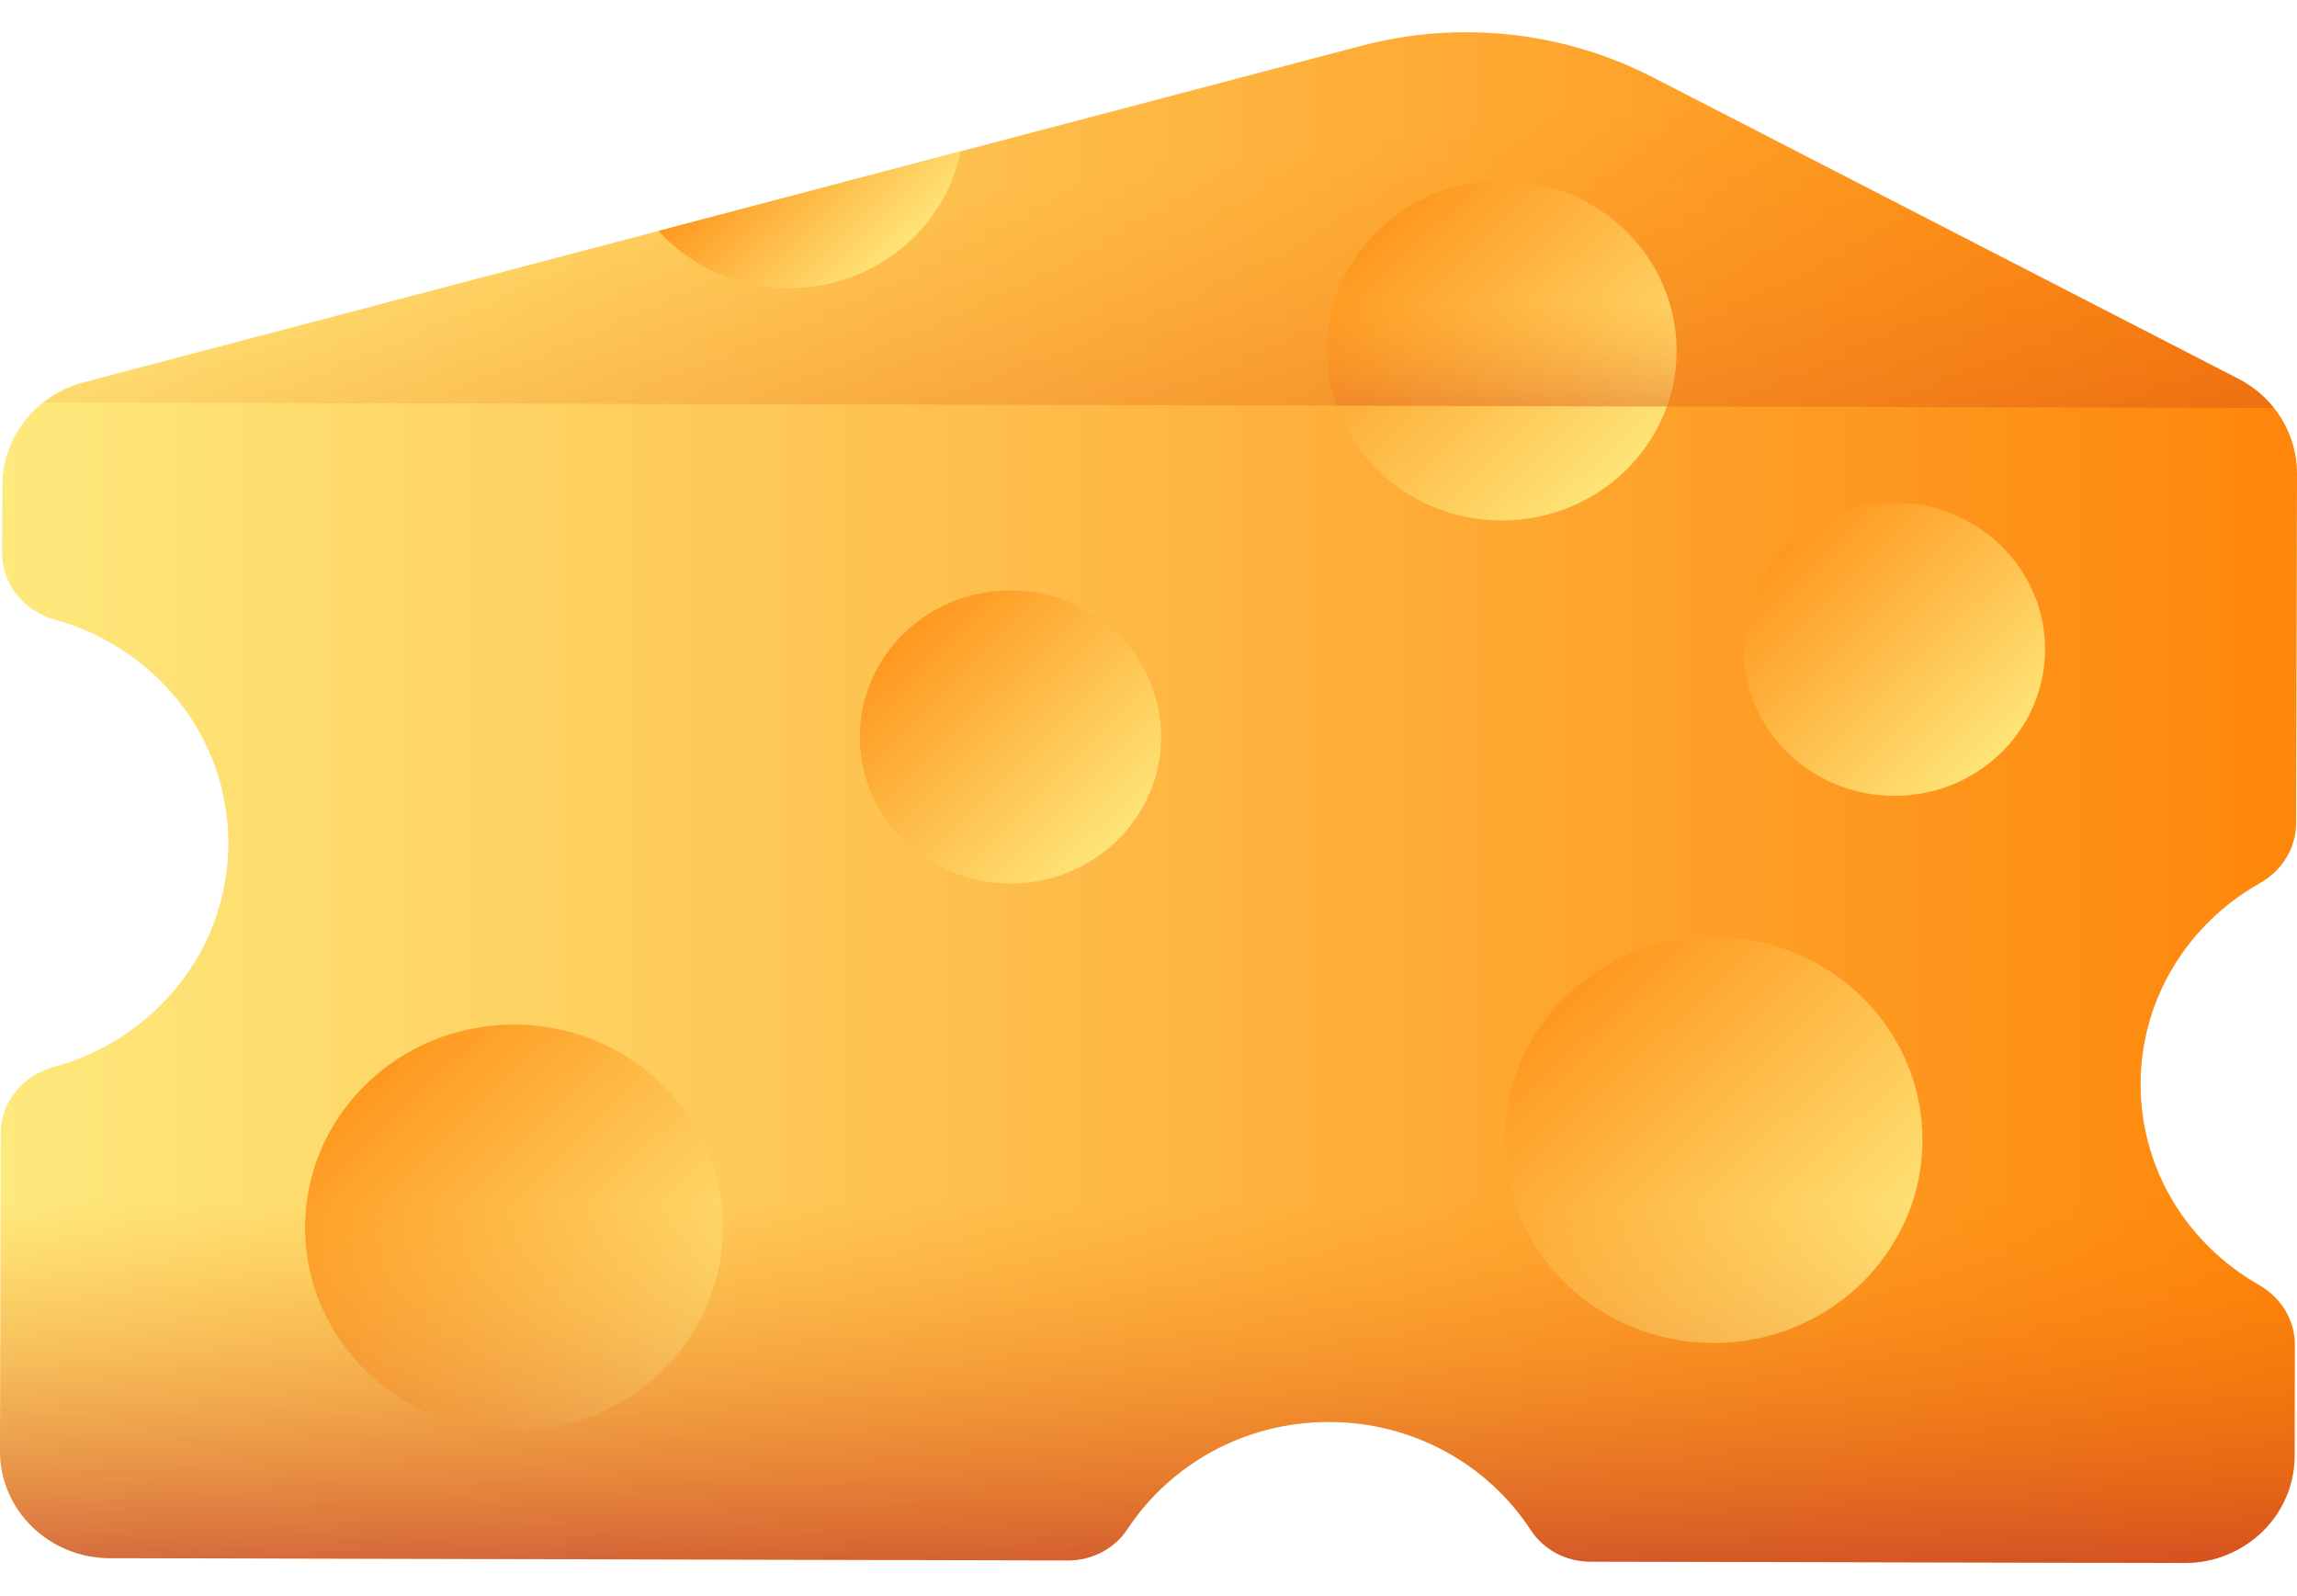
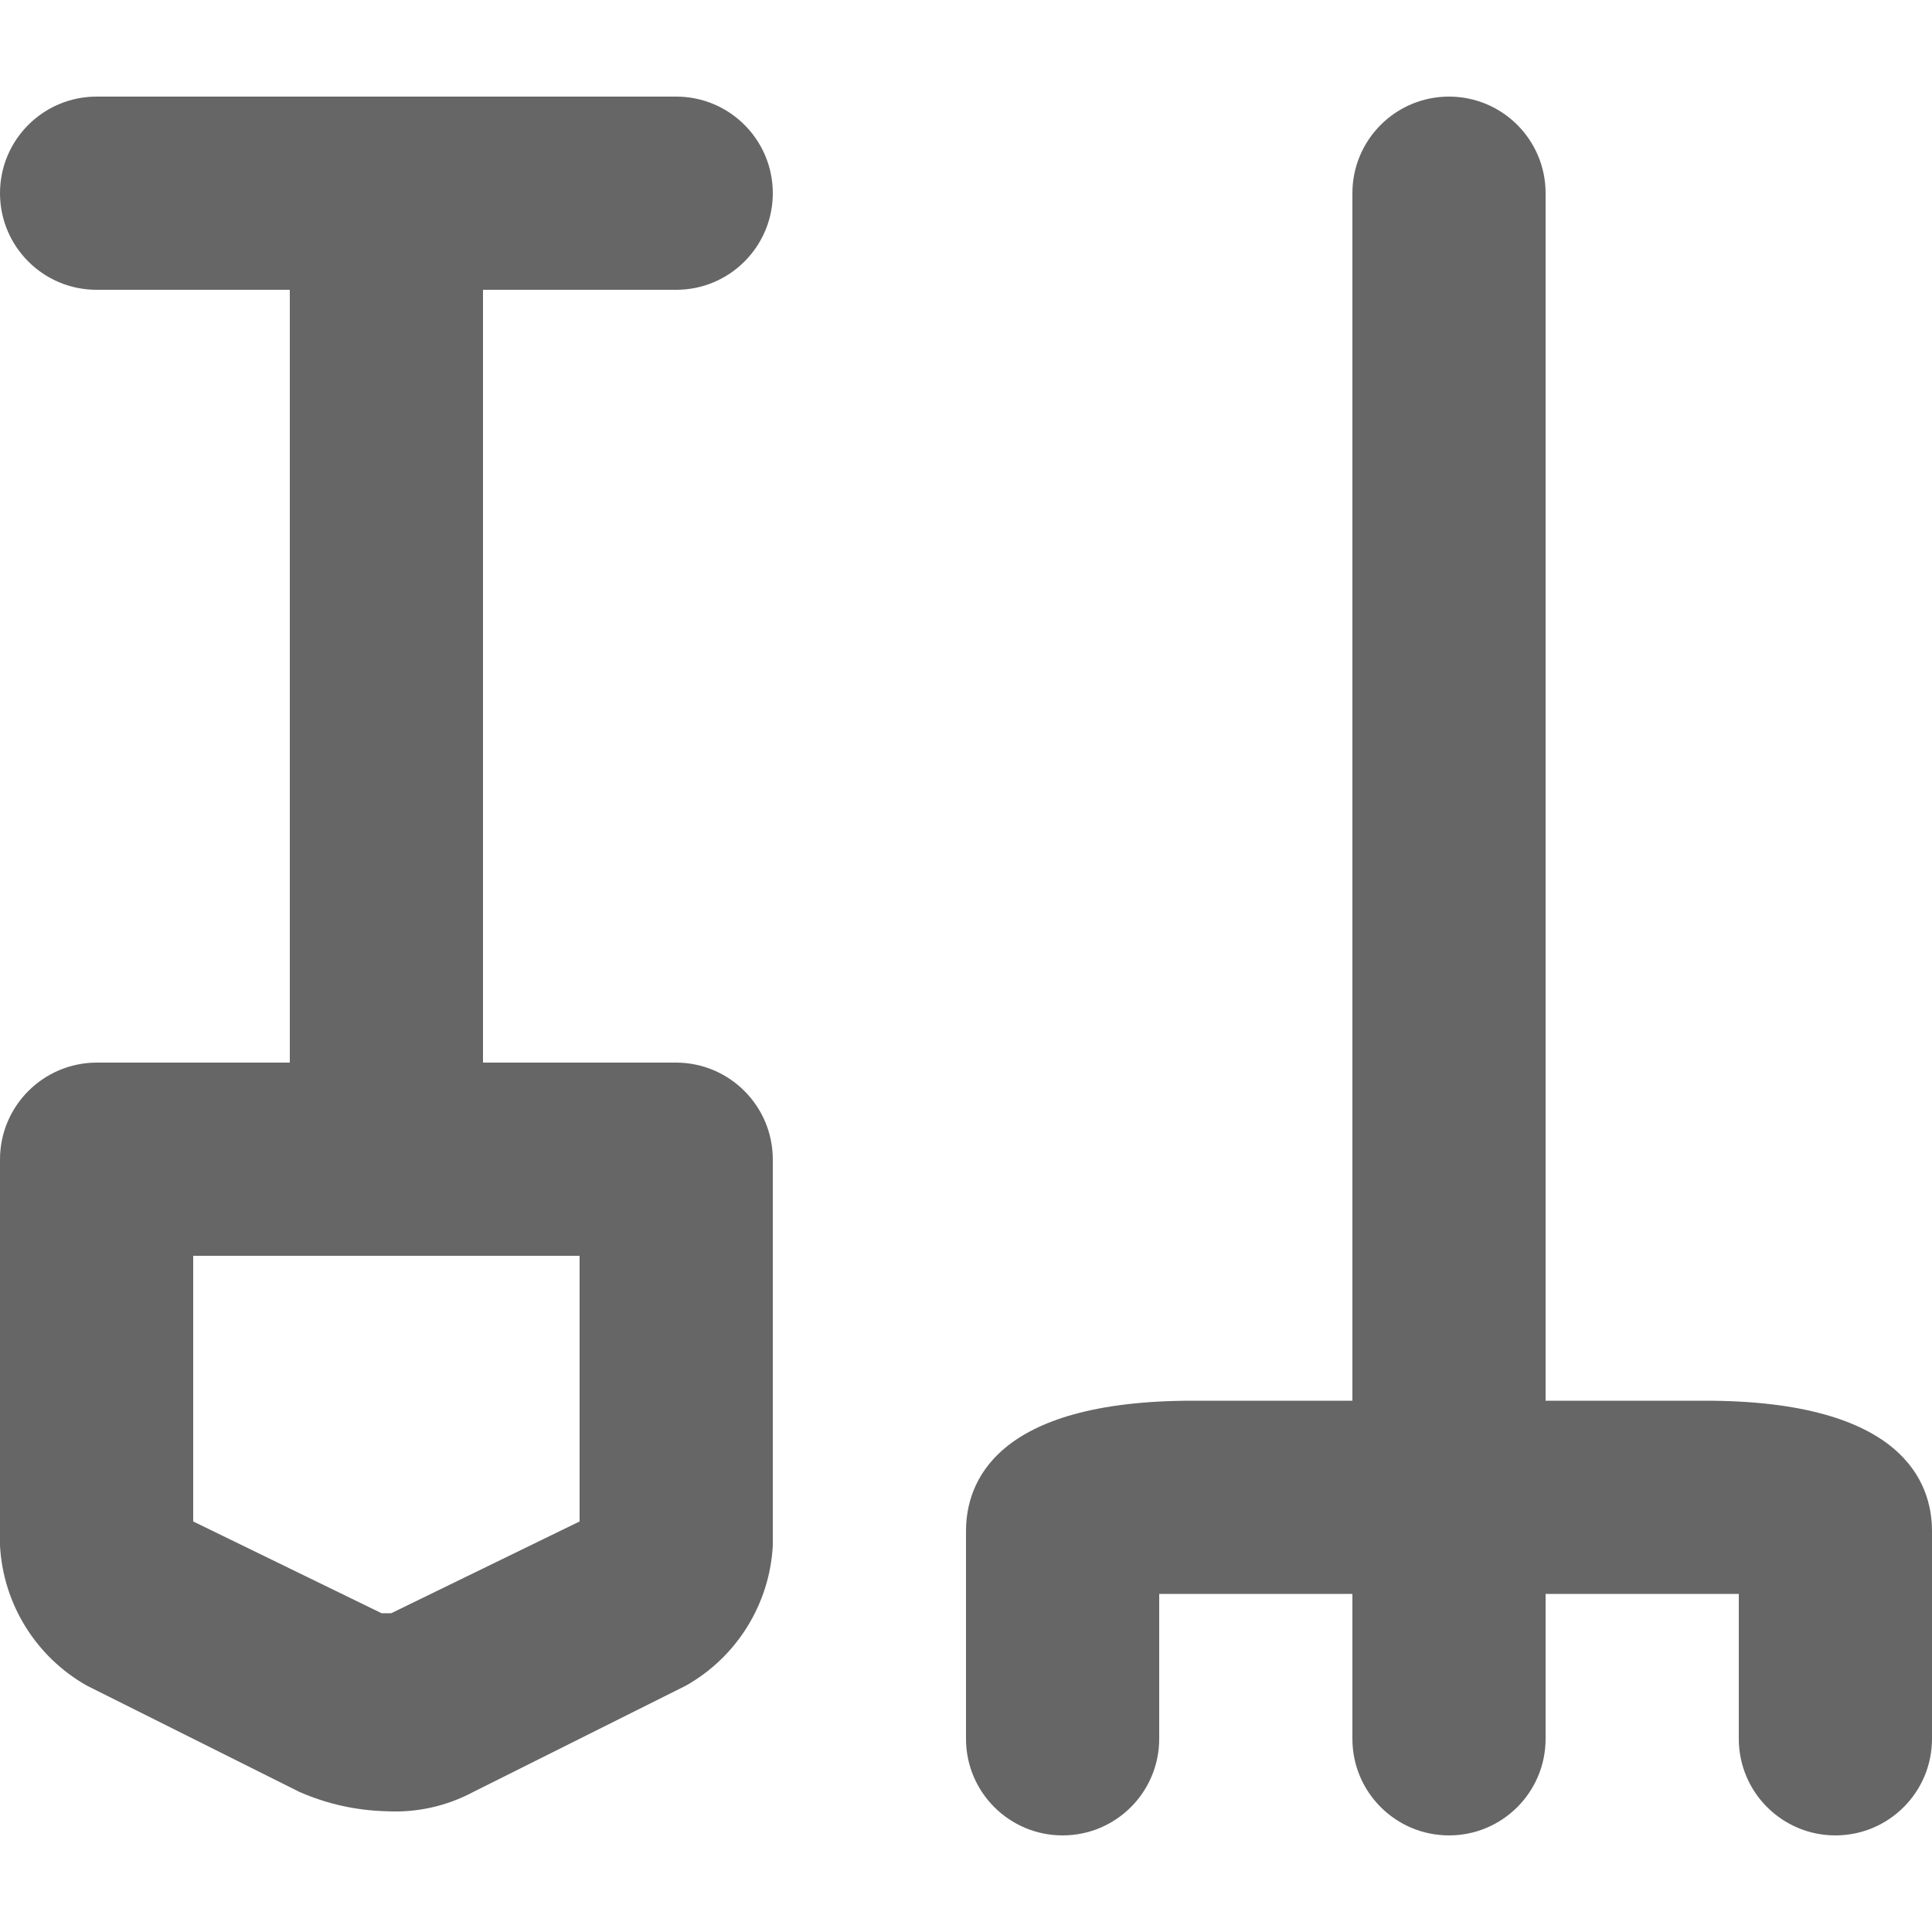
- <svg xmlns="http://www.w3.org/2000/svg" width="36" height="25" viewBox="0 0 36 25" fill="none">
-   <defs>
-     <linearGradient id="paint0_linear_107_676" x1="7.72871e-06" y1="12.5" x2="36" y2="12.5" gradientUnits="userSpaceOnUse">
-       <stop stop-color="#FEE97D" />
-       <stop offset="1" stop-color="#FE860A" />
-     </linearGradient>
-     <linearGradient id="paint1_linear_107_676" x1="17.673" y1="2.657" x2="19.278" y2="15.588" gradientUnits="userSpaceOnUse">
-       <stop stop-color="#FE7701" stop-opacity="0" />
-       <stop offset="0.398" stop-color="#E05915" stop-opacity="0.398" />
-       <stop offset="1" stop-color="#AC2538" />
-     </linearGradient>
-     <linearGradient id="paint2_linear_107_676" x1="10.67" y1="21.782" x2="4.831" y2="15.777" gradientUnits="userSpaceOnUse">
-       <stop stop-color="#FEE97D" />
-       <stop offset="1" stop-color="#FE860A" />
-     </linearGradient>
-     <linearGradient id="paint3_linear_107_676" x1="29.471" y1="20.408" x2="23.633" y2="14.402" gradientUnits="userSpaceOnUse">
-       <stop stop-color="#FEE97D" />
-       <stop offset="1" stop-color="#FE860A" />
-     </linearGradient>
-     <linearGradient id="paint4_linear_107_676" x1="17.723" y1="13.384" x2="13.511" y2="9.052" gradientUnits="userSpaceOnUse">
-       <stop stop-color="#FEE97D" />
-       <stop offset="1" stop-color="#FE860A" />
-     </linearGradient>
-     <linearGradient id="paint5_linear_107_676" x1="31.577" y1="12.01" x2="27.365" y2="7.677" gradientUnits="userSpaceOnUse">
-       <stop stop-color="#FEE97D" />
-       <stop offset="1" stop-color="#FE860A" />
-     </linearGradient>
-     <linearGradient id="paint6_linear_107_676" x1="25.725" y1="7.622" x2="20.839" y2="2.596" gradientUnits="userSpaceOnUse">
-       <stop stop-color="#FEE97D" />
-       <stop offset="1" stop-color="#FE860A" />
-     </linearGradient>
-     <linearGradient id="paint7_linear_107_676" x1="14.008" y1="4.283" x2="11.42" y2="1.621" gradientUnits="userSpaceOnUse">
-       <stop stop-color="#FEE97D" />
-       <stop offset="1" stop-color="#FE860A" />
-     </linearGradient>
-     <linearGradient id="paint8_linear_107_676" x1="17.983" y1="18.849" x2="17.983" y2="26.625" gradientUnits="userSpaceOnUse">
-       <stop stop-color="#FE7701" stop-opacity="0" />
-       <stop offset="0.398" stop-color="#E05915" stop-opacity="0.398" />
-       <stop offset="1" stop-color="#AC2538" />
-     </linearGradient>
-     <linearGradient id="paint9_linear_107_676" x1="23.536" y1="4.693" x2="23.536" y2="8.578" gradientUnits="userSpaceOnUse">
-       <stop stop-color="#FE7701" stop-opacity="0" />
-       <stop offset="0.398" stop-color="#E05915" stop-opacity="0.398" />
-       <stop offset="1" stop-color="#AC2538" />
-     </linearGradient>
-   </defs>
-   <path d="M33.549 16.994C33.549 18.335 34.294 19.506 35.404 20.138C35.749 20.334 35.967 20.687 35.966 21.076L35.962 22.822C35.96 23.748 35.186 24.498 34.233 24.495L24.921 24.474C24.545 24.473 24.194 24.289 23.993 23.981C23.329 22.961 22.158 22.285 20.826 22.285C19.5 22.285 18.335 22.955 17.669 23.965C17.466 24.273 17.114 24.456 16.738 24.455L1.721 24.42C0.768 24.417 -0.003 23.665 7.72871e-06 22.739L0.012 17.763C0.013 17.275 0.353 16.855 0.836 16.724C2.418 16.297 3.579 14.888 3.579 13.214C3.579 11.547 2.427 10.141 0.854 9.709C0.371 9.576 0.033 9.154 0.034 8.666L0.037 7.607C0.039 6.851 0.56 6.19 1.311 5.992L21.339 0.717C22.871 0.313 24.504 0.491 25.907 1.213L35.082 5.937C35.648 6.228 36.001 6.8 36 7.423L35.986 12.903C35.985 13.293 35.764 13.646 35.418 13.841C34.3 14.471 33.549 15.647 33.549 16.994Z" fill="url(#paint0_linear_107_676)" />
-   <path d="M35.64 6.394C35.492 6.208 35.304 6.051 35.082 5.936L25.908 1.213C24.504 0.491 22.871 0.313 21.339 0.717L1.311 5.992C1.074 6.055 0.859 6.164 0.677 6.307L35.64 6.394Z" fill="url(#paint1_linear_107_676)" />
-   <path d="M8.055 22.422C9.863 22.422 11.329 20.997 11.329 19.24C11.329 17.482 9.863 16.057 8.055 16.057C6.247 16.057 4.781 17.482 4.781 19.24C4.781 20.997 6.247 22.422 8.055 22.422Z" fill="url(#paint2_linear_107_676)" />
-   <path d="M26.856 21.048C28.664 21.048 30.13 19.623 30.13 17.865C30.13 16.108 28.664 14.683 26.856 14.683C25.048 14.683 23.582 16.108 23.582 17.865C23.582 19.623 25.048 21.048 26.856 21.048Z" fill="url(#paint3_linear_107_676)" />
-   <path d="M15.836 13.846C17.141 13.846 18.198 12.818 18.198 11.55C18.198 10.282 17.141 9.254 15.836 9.254C14.532 9.254 13.475 10.282 13.475 11.55C13.475 12.818 14.532 13.846 15.836 13.846Z" fill="url(#paint4_linear_107_676)" />
-   <path d="M29.69 12.472C30.995 12.472 32.052 11.444 32.052 10.175C32.052 8.907 30.995 7.879 29.69 7.879C28.386 7.879 27.329 8.907 27.329 10.175C27.329 11.444 28.386 12.472 29.69 12.472Z" fill="url(#paint5_linear_107_676)" />
-   <path d="M23.536 8.157C25.049 8.157 26.276 6.965 26.276 5.494C26.276 4.023 25.049 2.831 23.536 2.831C22.023 2.831 20.797 4.023 20.797 5.494C20.797 6.965 22.023 8.157 23.536 8.157Z" fill="url(#paint6_linear_107_676)" />
-   <path d="M15.055 2.372L10.32 3.619C10.822 4.169 11.553 4.515 12.368 4.515C13.698 4.515 14.806 3.594 15.055 2.372Z" fill="url(#paint7_linear_107_676)" />
-   <path d="M2.903 15.301C2.411 15.984 1.684 16.496 0.836 16.724C0.353 16.855 0.013 17.275 0.012 17.763L7.72871e-06 22.739C-0.003 23.665 0.768 24.418 1.721 24.42L16.738 24.455C17.114 24.456 17.466 24.273 17.669 23.966C18.335 22.955 19.5 22.285 20.826 22.285C22.158 22.285 23.329 22.962 23.993 23.981C24.194 24.289 24.545 24.473 24.921 24.474L34.233 24.495C35.186 24.498 35.96 23.748 35.962 22.822L35.966 21.076C35.967 20.688 35.748 20.335 35.404 20.138C34.294 19.506 33.549 18.335 33.549 16.994C33.549 16.412 33.69 15.861 33.939 15.373L2.903 15.301Z" fill="url(#paint8_linear_107_676)" />
-   <path d="M26.276 5.494C26.276 4.023 25.049 2.831 23.536 2.831C22.023 2.831 20.797 4.023 20.797 5.494C20.797 5.796 20.849 6.087 20.945 6.358L26.123 6.371C26.221 6.096 26.276 5.801 26.276 5.494Z" fill="url(#paint9_linear_107_676)" />
+ <svg xmlns="http://www.w3.org/2000/svg" width="800px" height="800px" viewBox="0 -2 40 40">
+   <g id="Group_4" data-name="Group 4" transform="translate(-405 -125)">
+     <path id="Path_5" data-name="Path 5" d="M419,129a2,2,0,0,0,0-4H407a2,2,0,0,0,0,4h4v16h-4a2.006,2.006,0,0,0-2,2v8a3.549,3.549,0,0,0,1.8,2.9l4.4,2.2a4.777,4.777,0,0,0,1.8.4,3.425,3.425,0,0,0,1.8-.4l4.4-2.2A3.549,3.549,0,0,0,421,155v-8a2.006,2.006,0,0,0-2-2h-4V129Zm-2,20v5.5l-3.9,1.9h-.2l-3.9-1.9V149Z" fill="#666" />
+     <path id="Path_6" data-name="Path 6" d="M440.3,152H437V127a2,2,0,0,0-4,0v25h-3.3c-4.1,0-4.7,1.7-4.7,2.7V159a2,2,0,0,0,4,0v-3h4v3a2,2,0,0,0,4,0v-3h4v3a2,2,0,0,0,4,0v-4.3C445,153.7,444.4,152,440.3,152Z" fill="#666" />
+   </g>
</svg>
